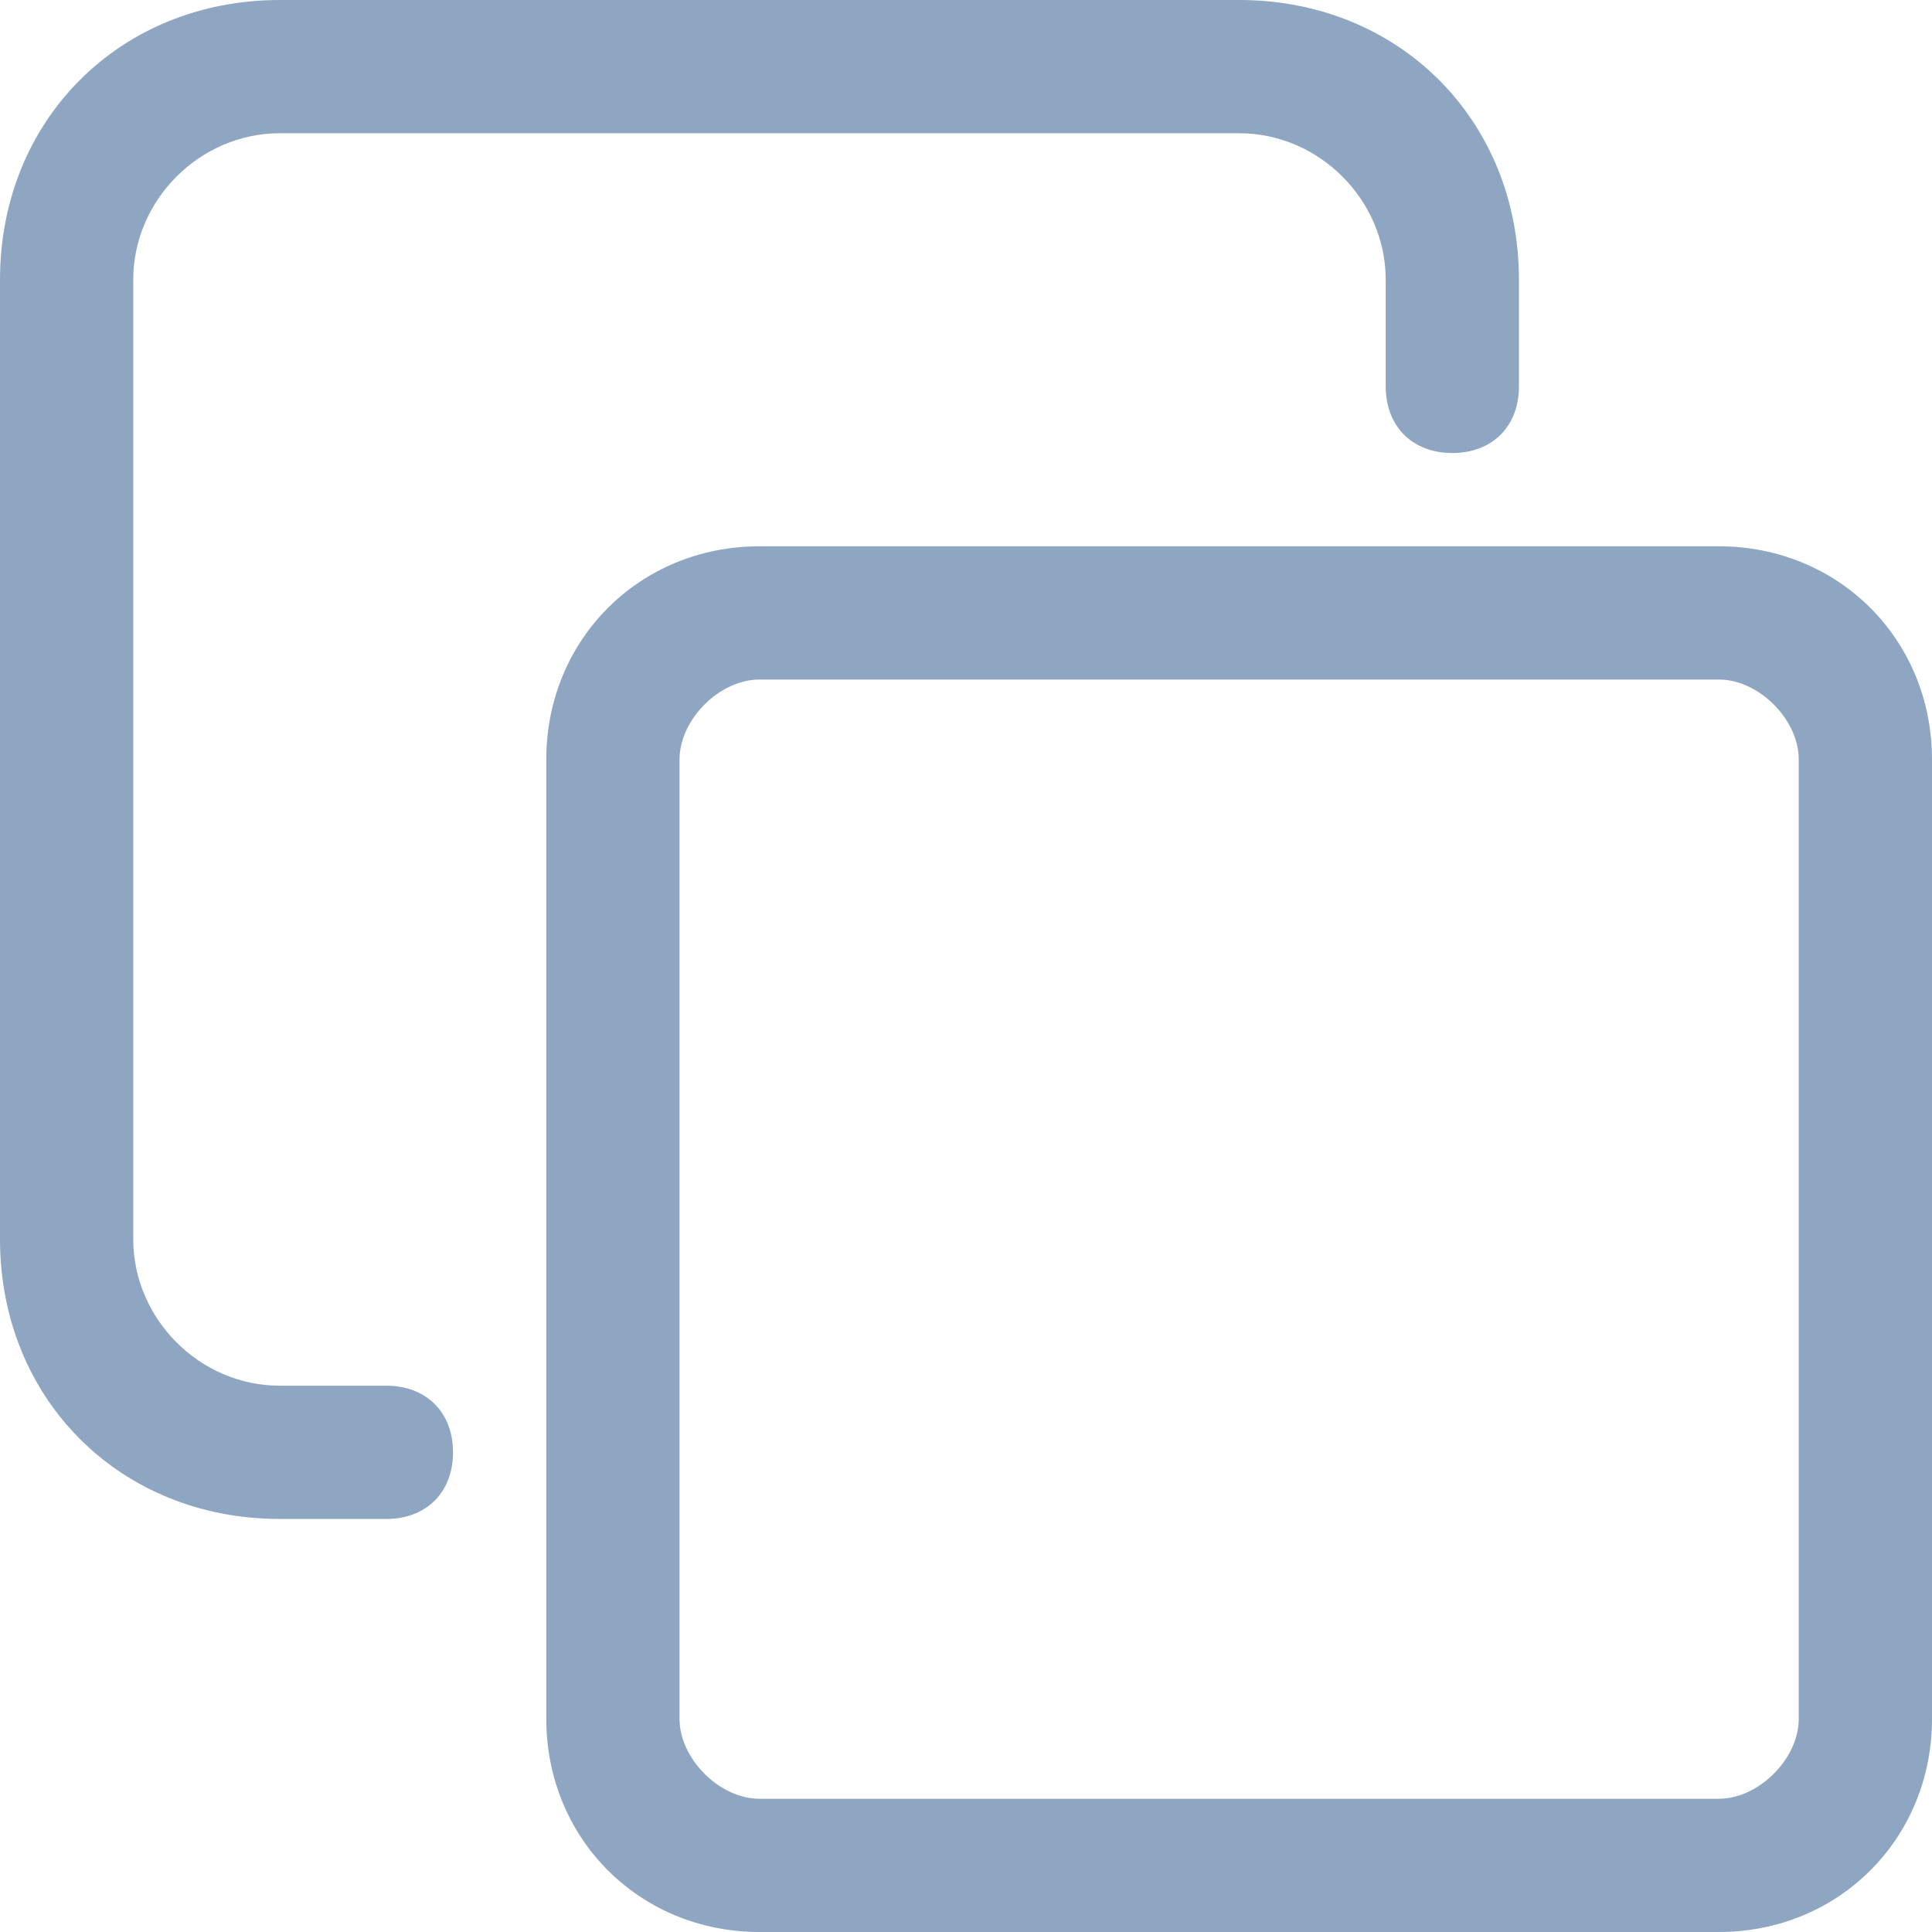
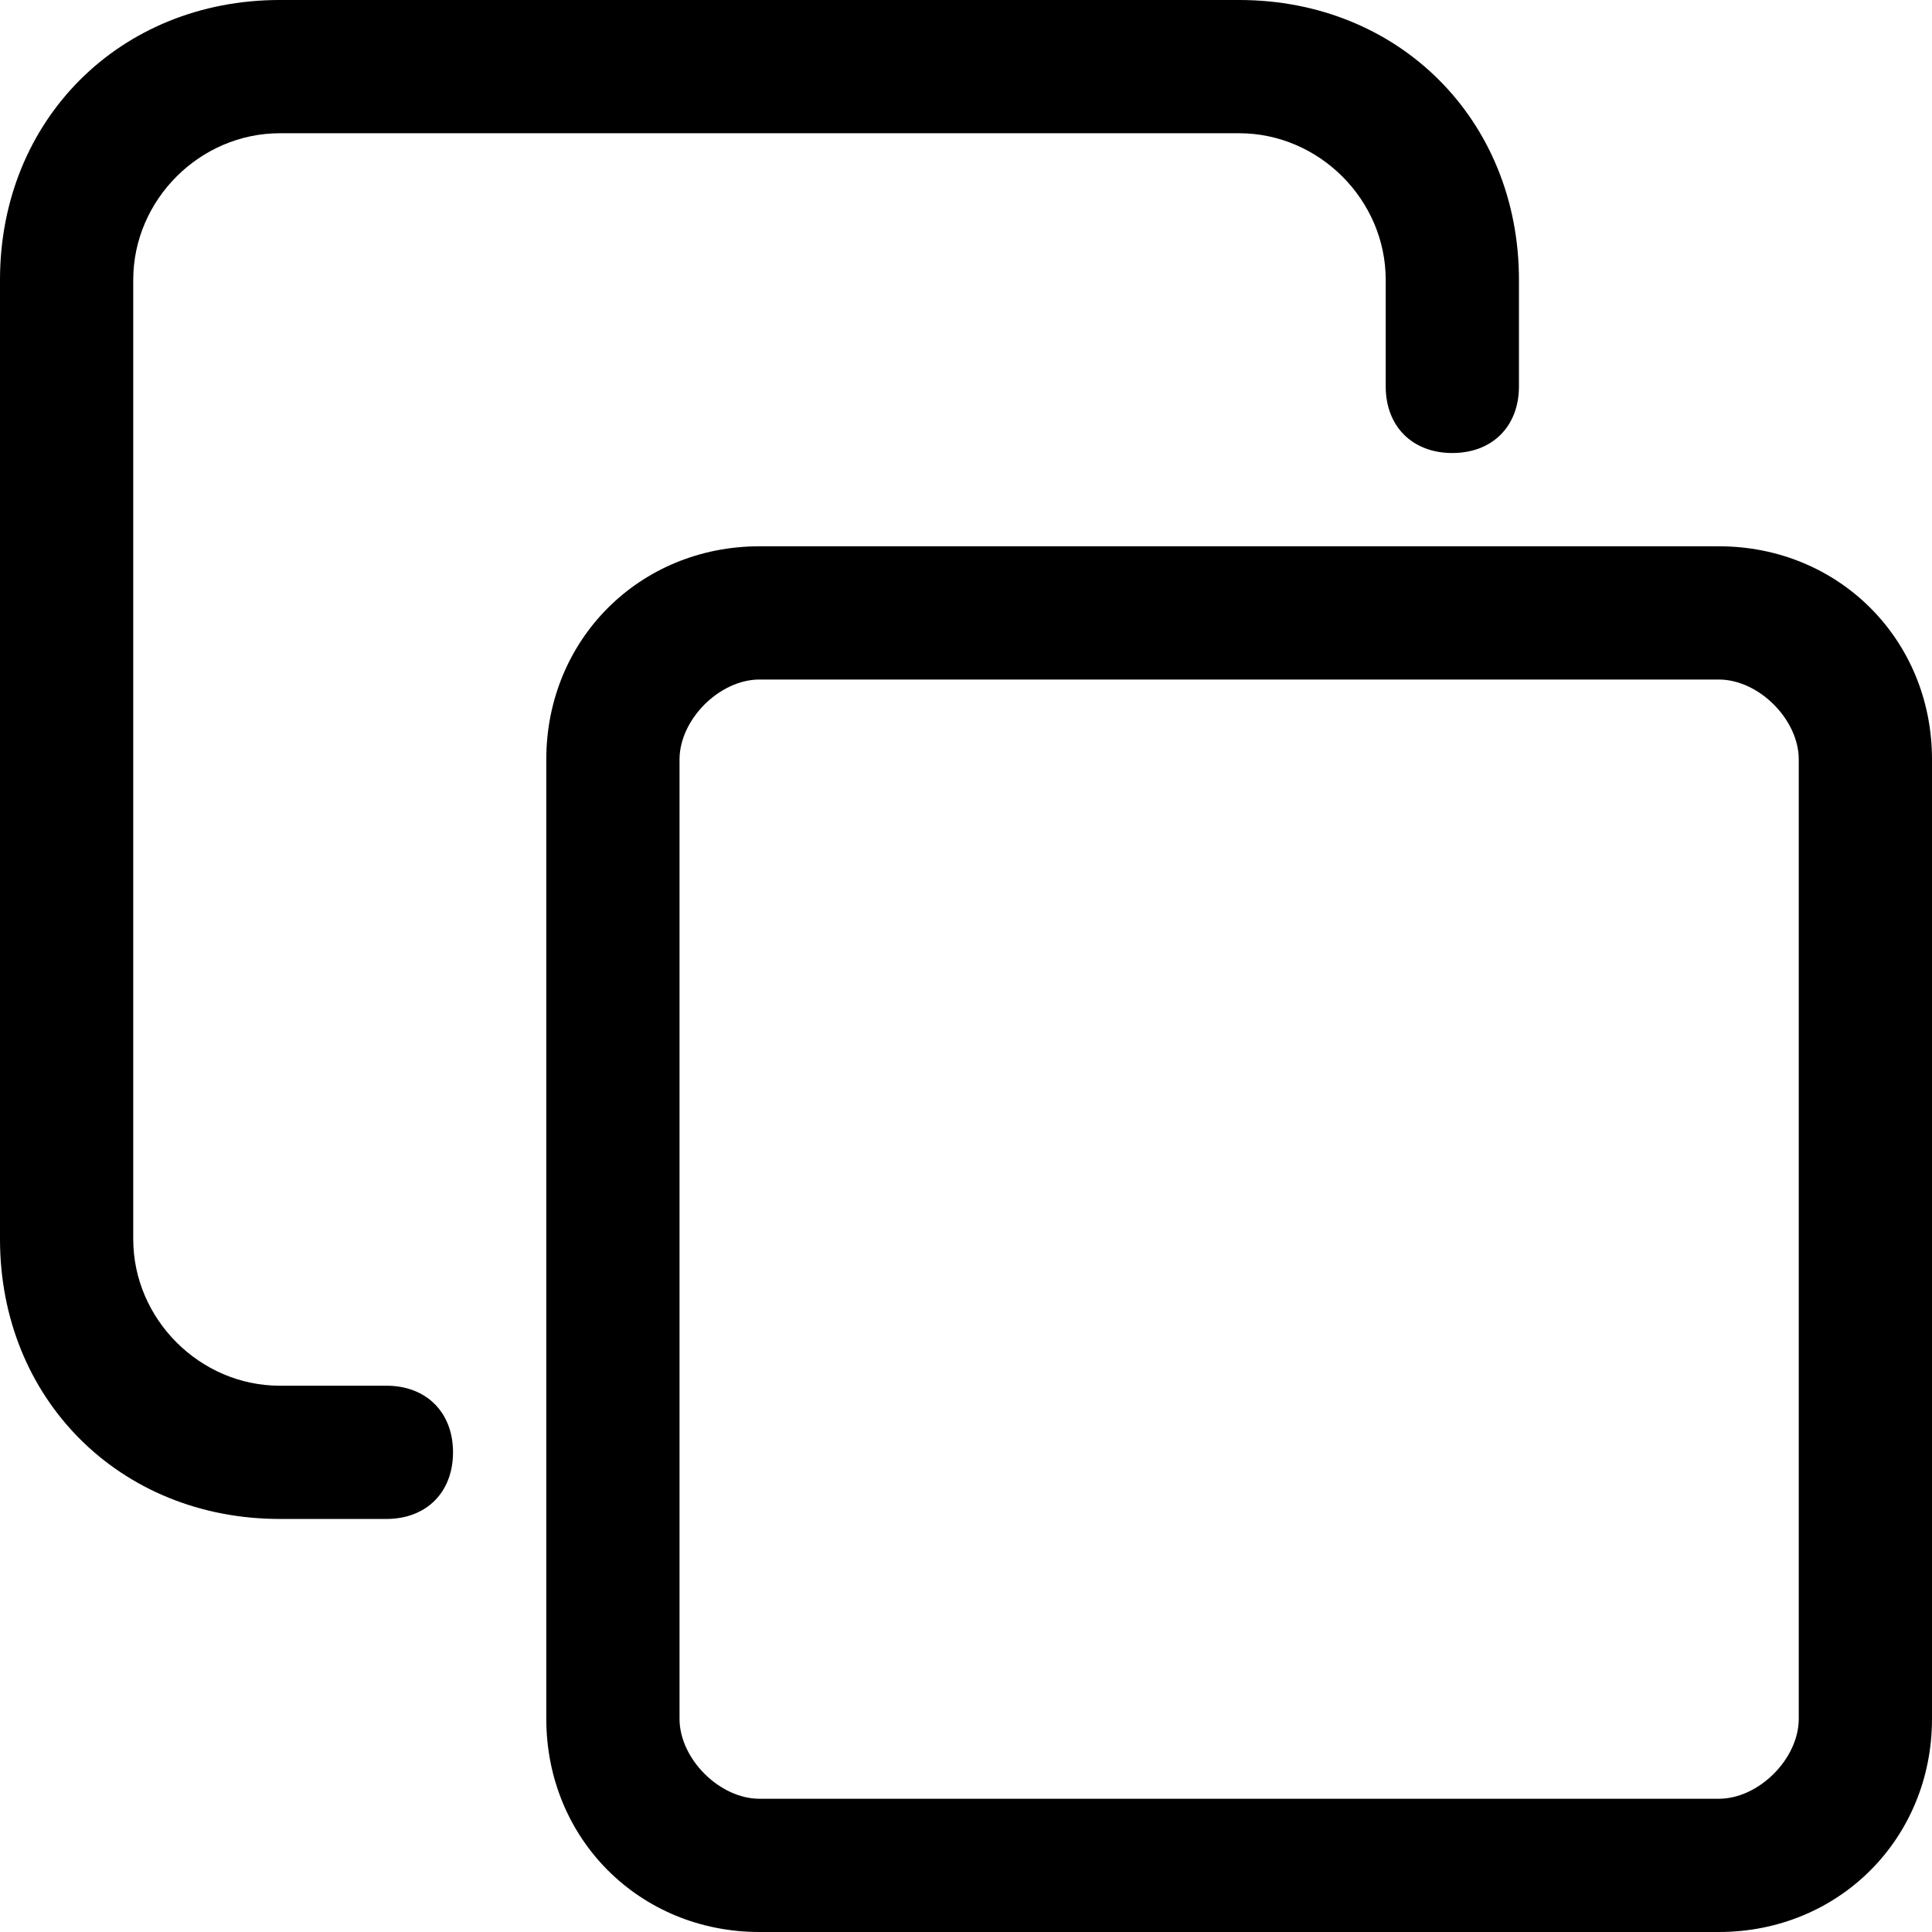
<svg xmlns="http://www.w3.org/2000/svg" version="1.1" x="0" y="0" viewBox="0 0 14.5 14.5" xml:space="preserve">
  <style>
        .st1 {
-             fill: #8ea6c1
+             fill: currentColor
        }
    </style>
  <g transform="translate(-976 -720)">
    <g transform="translate(981 725)">
      <g>
        <path d="M10.6 9h7.2c.9 0 1.6.7 1.6 1.6v7.2c0 .9-.7 1.6-1.6 1.6h-7.2c-.9 0-1.6-.7-1.6-1.6v-7.2c0-.9.7-1.6 1.6-1.6z" fill="none" transform="translate(-9.9 -9.9)" />
        <path class="st1" d="M10.6 10c-.3 0-.6.3-.6.6v7.2c0 .3.3.6.6.6h7.2c.3 0 .6-.3.6-.6v-7.2c0-.3-.3-.6-.6-.6h-7.2m0-1h7.2c.9 0 1.6.7 1.6 1.6v7.2c0 .9-.7 1.6-1.6 1.6h-7.2c-.9 0-1.6-.7-1.6-1.6v-7.2c0-.9.7-1.6 1.6-1.6z" transform="translate(-9.9 -9.9)" />
      </g>
      <path class="st1" d="M-2.1 6.4h-.8C-4.1 6.4-5 5.5-5 4.3v-7.2C-5-4.1-4.1-5-2.9-5h7.2c1.2 0 2.1.9 2.1 2.1v.8c0 .3-.2.5-.5.5s-.5-.2-.5-.5v-.8c0-.6-.5-1.1-1.1-1.1h-7.2C-3.5-4-4-3.5-4-2.9v7.2c0 .6.5 1.1 1.1 1.1h.8c.3 0 .5.2.5.5s-.2.5-.5.5z" />
    </g>
  </g>
</svg>
